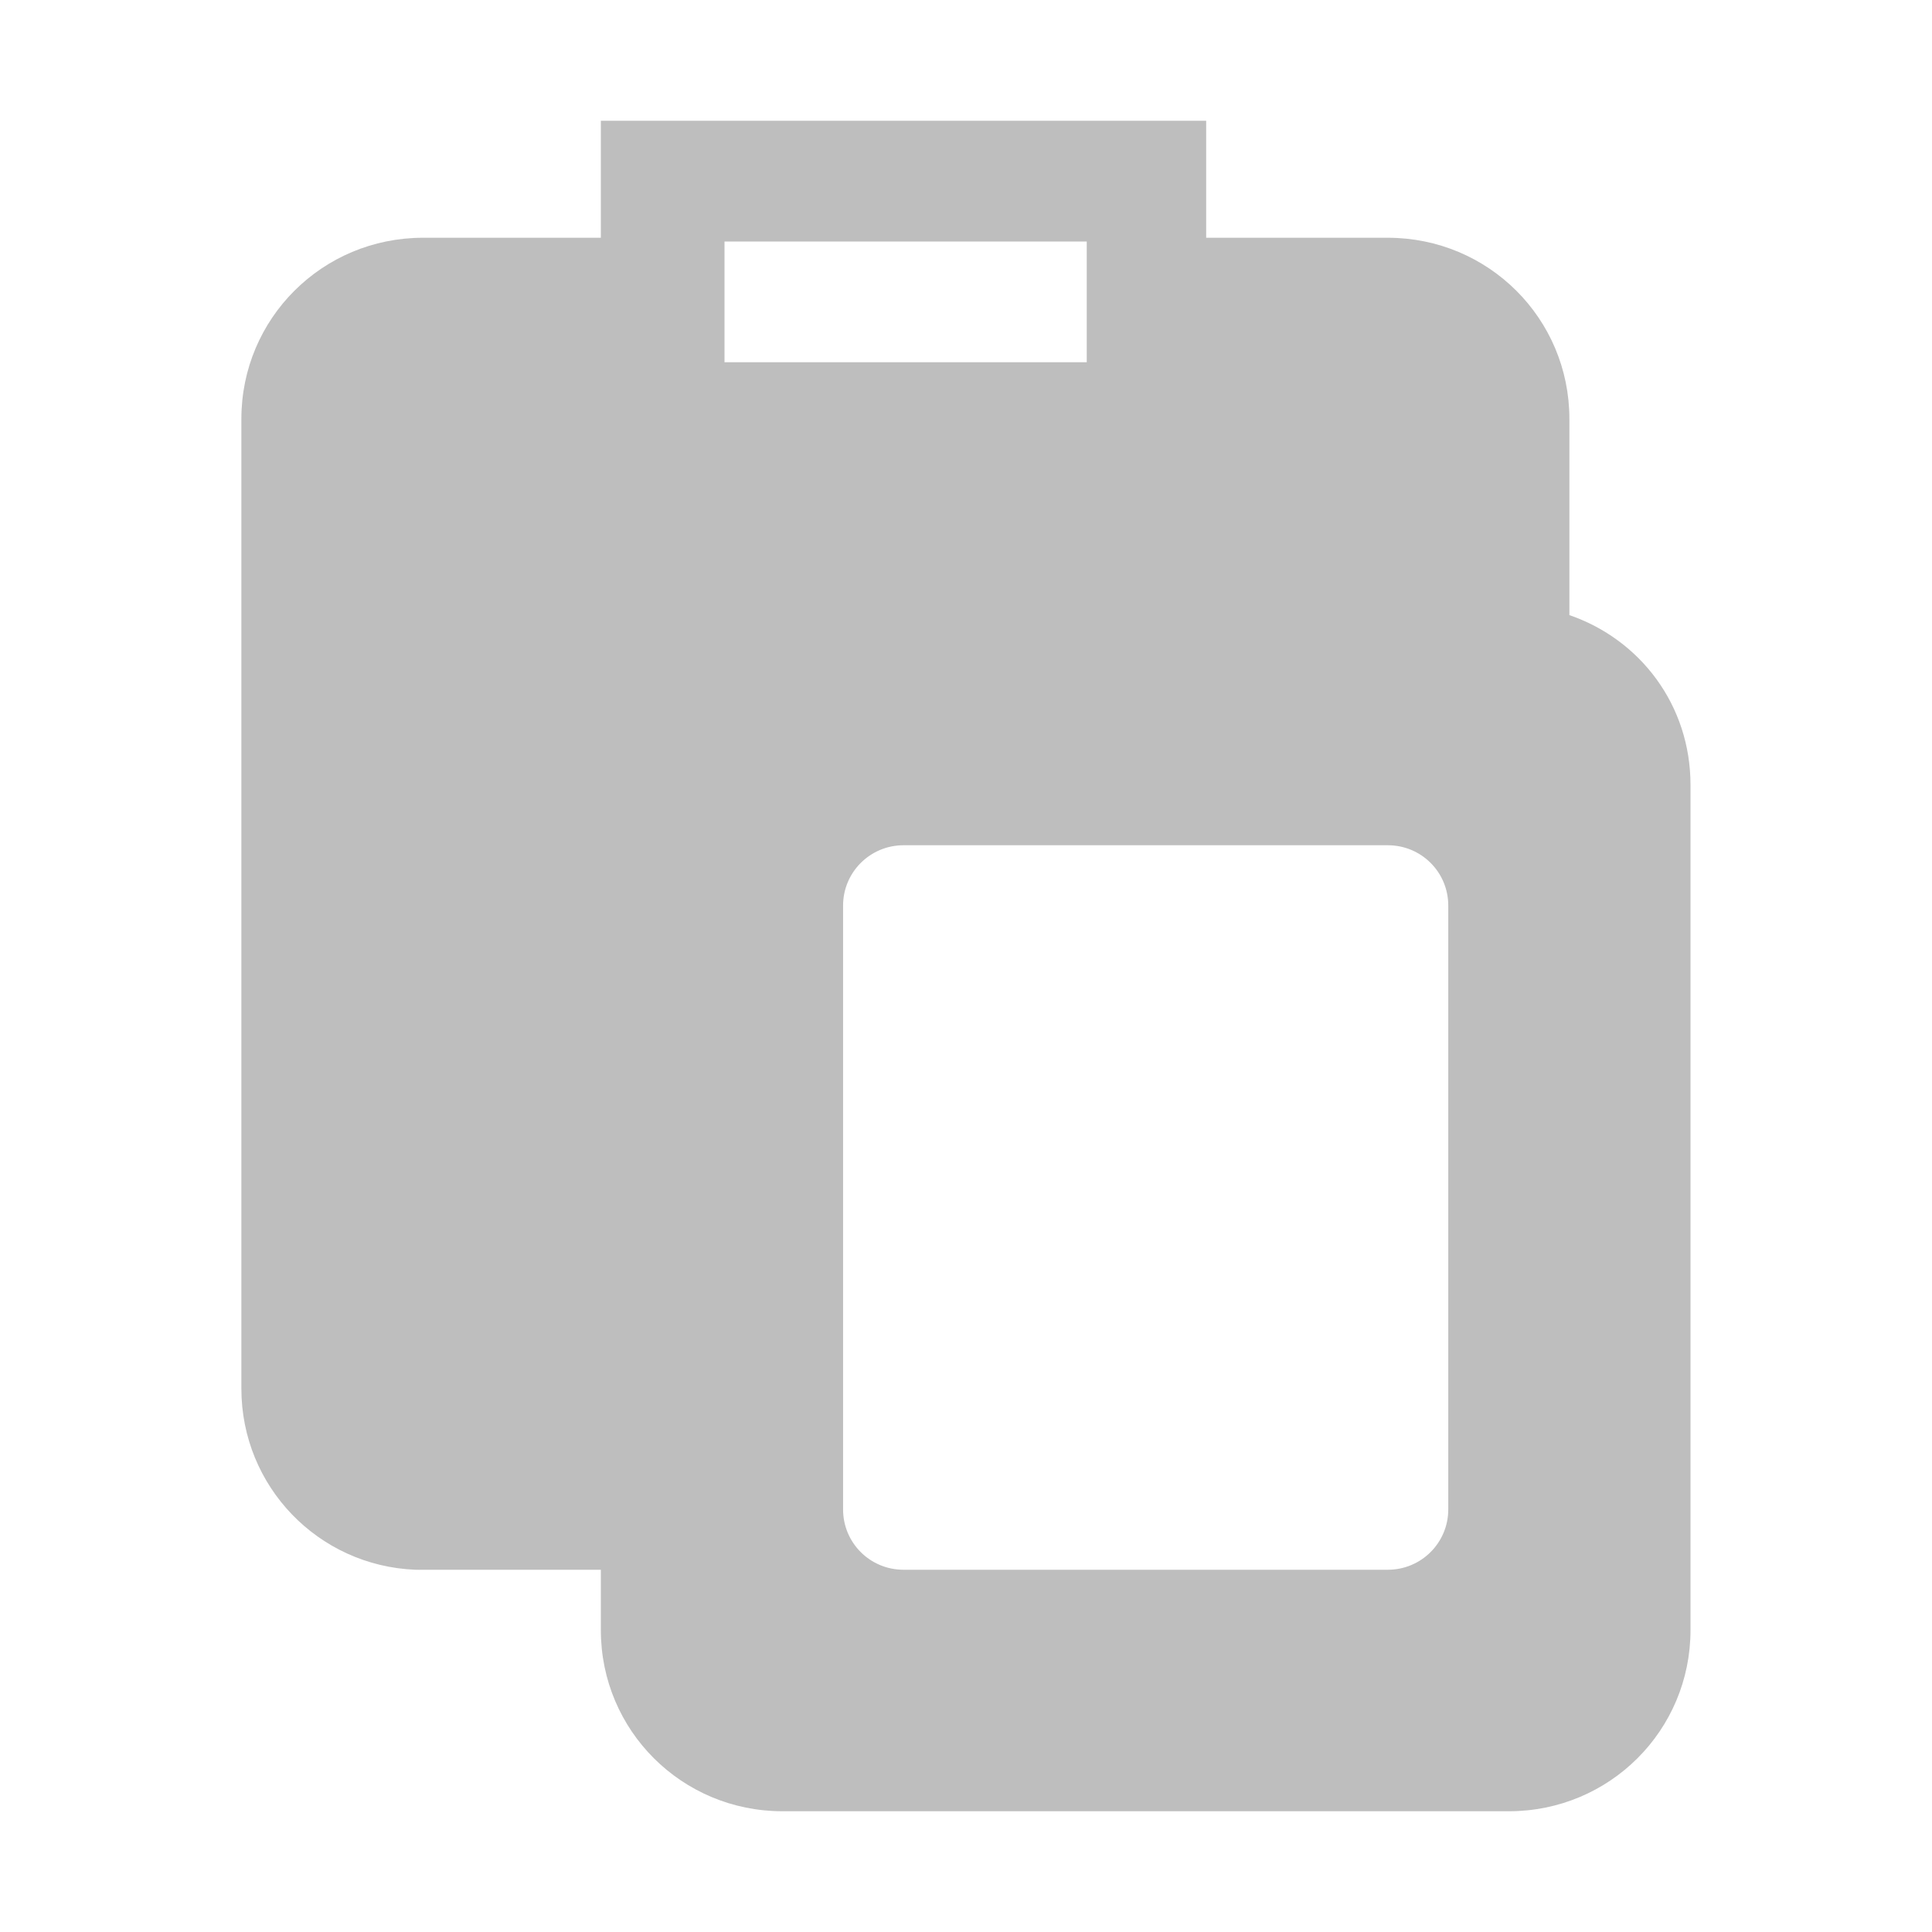
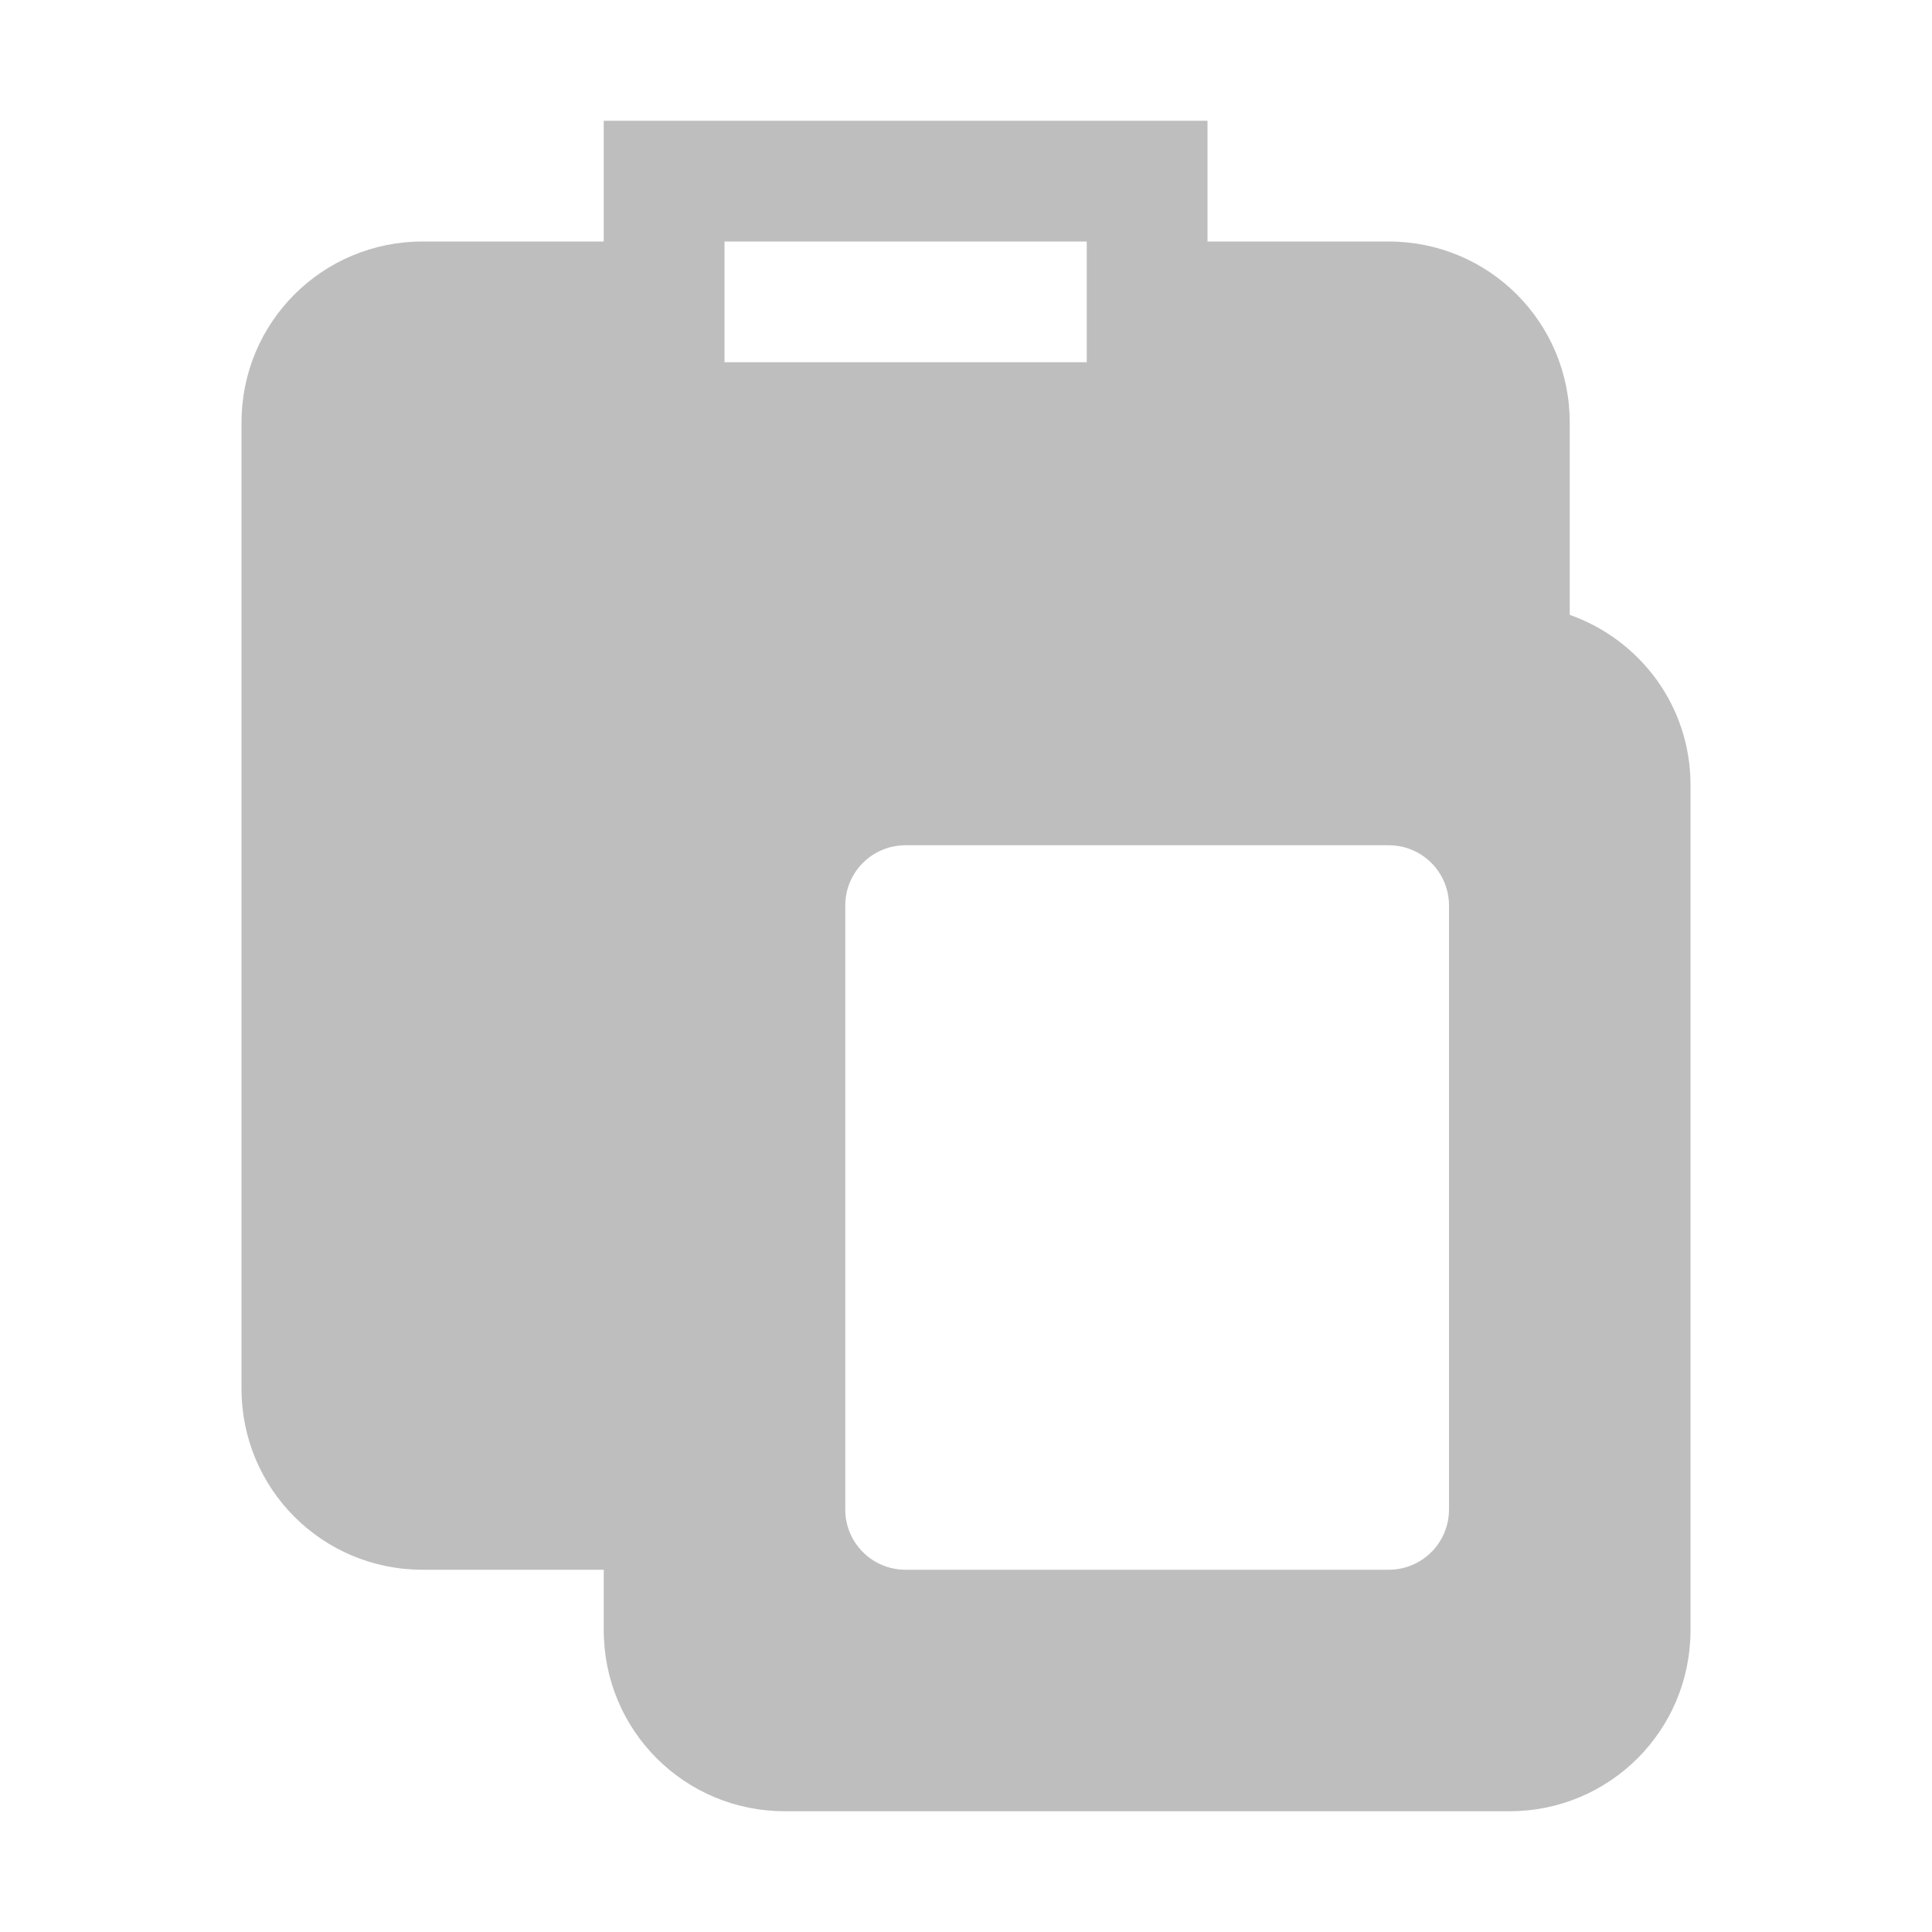
<svg xmlns="http://www.w3.org/2000/svg" width="16" height="16" version="1.1">
-   <path d="m4.976 1v0.969h-1.473c-0.833-0-1.504 0.669-1.504 1.5v8.031c0 0.81 0.637 1.468 1.441 1.5 0.02 0.001 0.042 0 0.063 0h0.47 1.003v0.5c0 0.831 0.671 1.5 1.504 1.5h6.016c0.833 0 1.504-0.669 1.504-1.5v-7c0-0.658-0.414-1.203-1.003-1.406v-1.625c0-0.831-0.671-1.5-1.504-1.5h-1.504v-0.969zm1.024 1h3v1h-3zm1.483 5h4.01c0.278 0 0.501 0.223 0.501 0.5v5c0 0.277-0.224 0.5-0.501 0.5h-4.01c-0.278 0-0.501-0.223-0.501-0.5v-5c0-0.277 0.224-0.5 0.501-0.5z" fill="#bebebe" />
+   <path d="M 5 1 L 5 2 L 3.5 2 C 2.669 2 2 2.669 2 3.5 L 2 11.5 C 2 12.331 2.669 13 3.5 13 L 5 13 L 5 13.5 C 5 14.331 5.669 15 6.5 15 L 12.5 15 C 13.331 15 14 14.331 14 13.5 L 14 6.5 C 14 5.846 13.582 5.298 13 5.092 L 13 3.5 C 13 2.669 12.331 2 11.5 2 L 10 2 L 10 1 L 5 1 z M 6 2 L 9 2 L 9 3 L 6 3 L 6 2 z M 7.5 7 L 11.5 7 C 11.777 7 12 7.223 12 7.5 L 12 12.5 C 12 12.777 11.777 13 11.5 13 L 7.5 13 C 7.223 13 7 12.777 7 12.5 L 7 7.5 C 7 7.223 7.223 7 7.5 7 z " fill="#bebebe" />
</svg>
